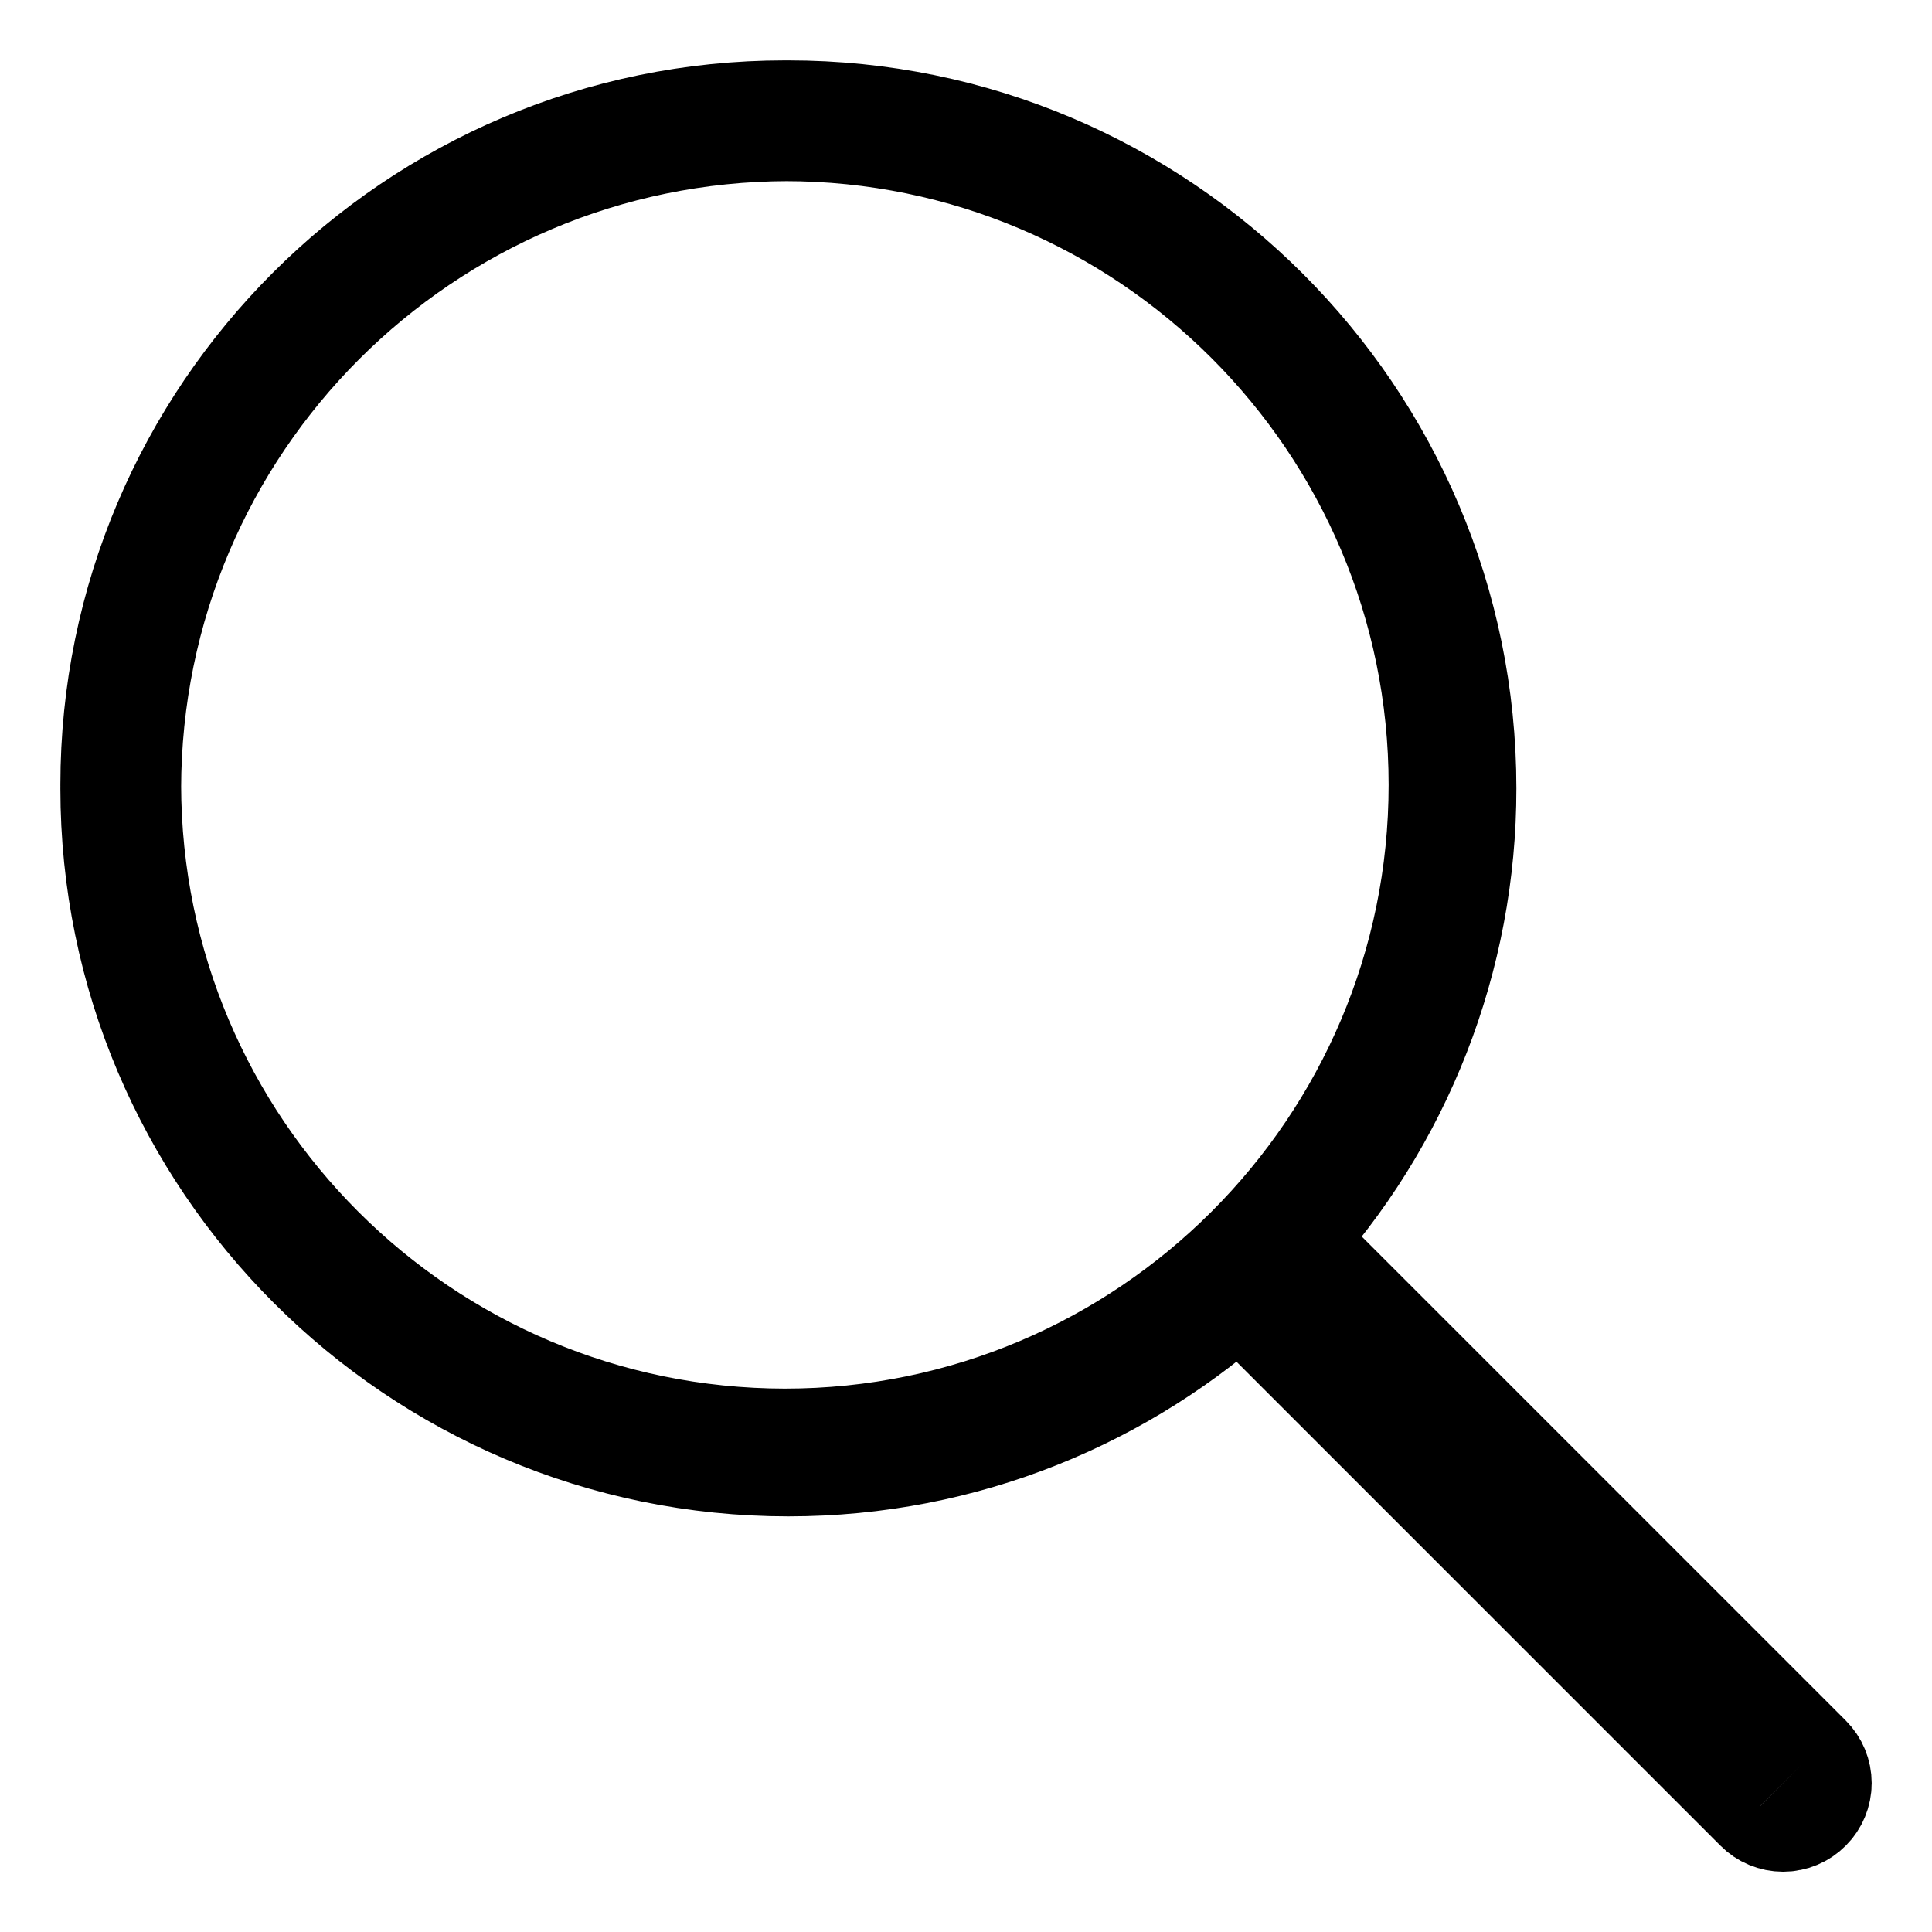
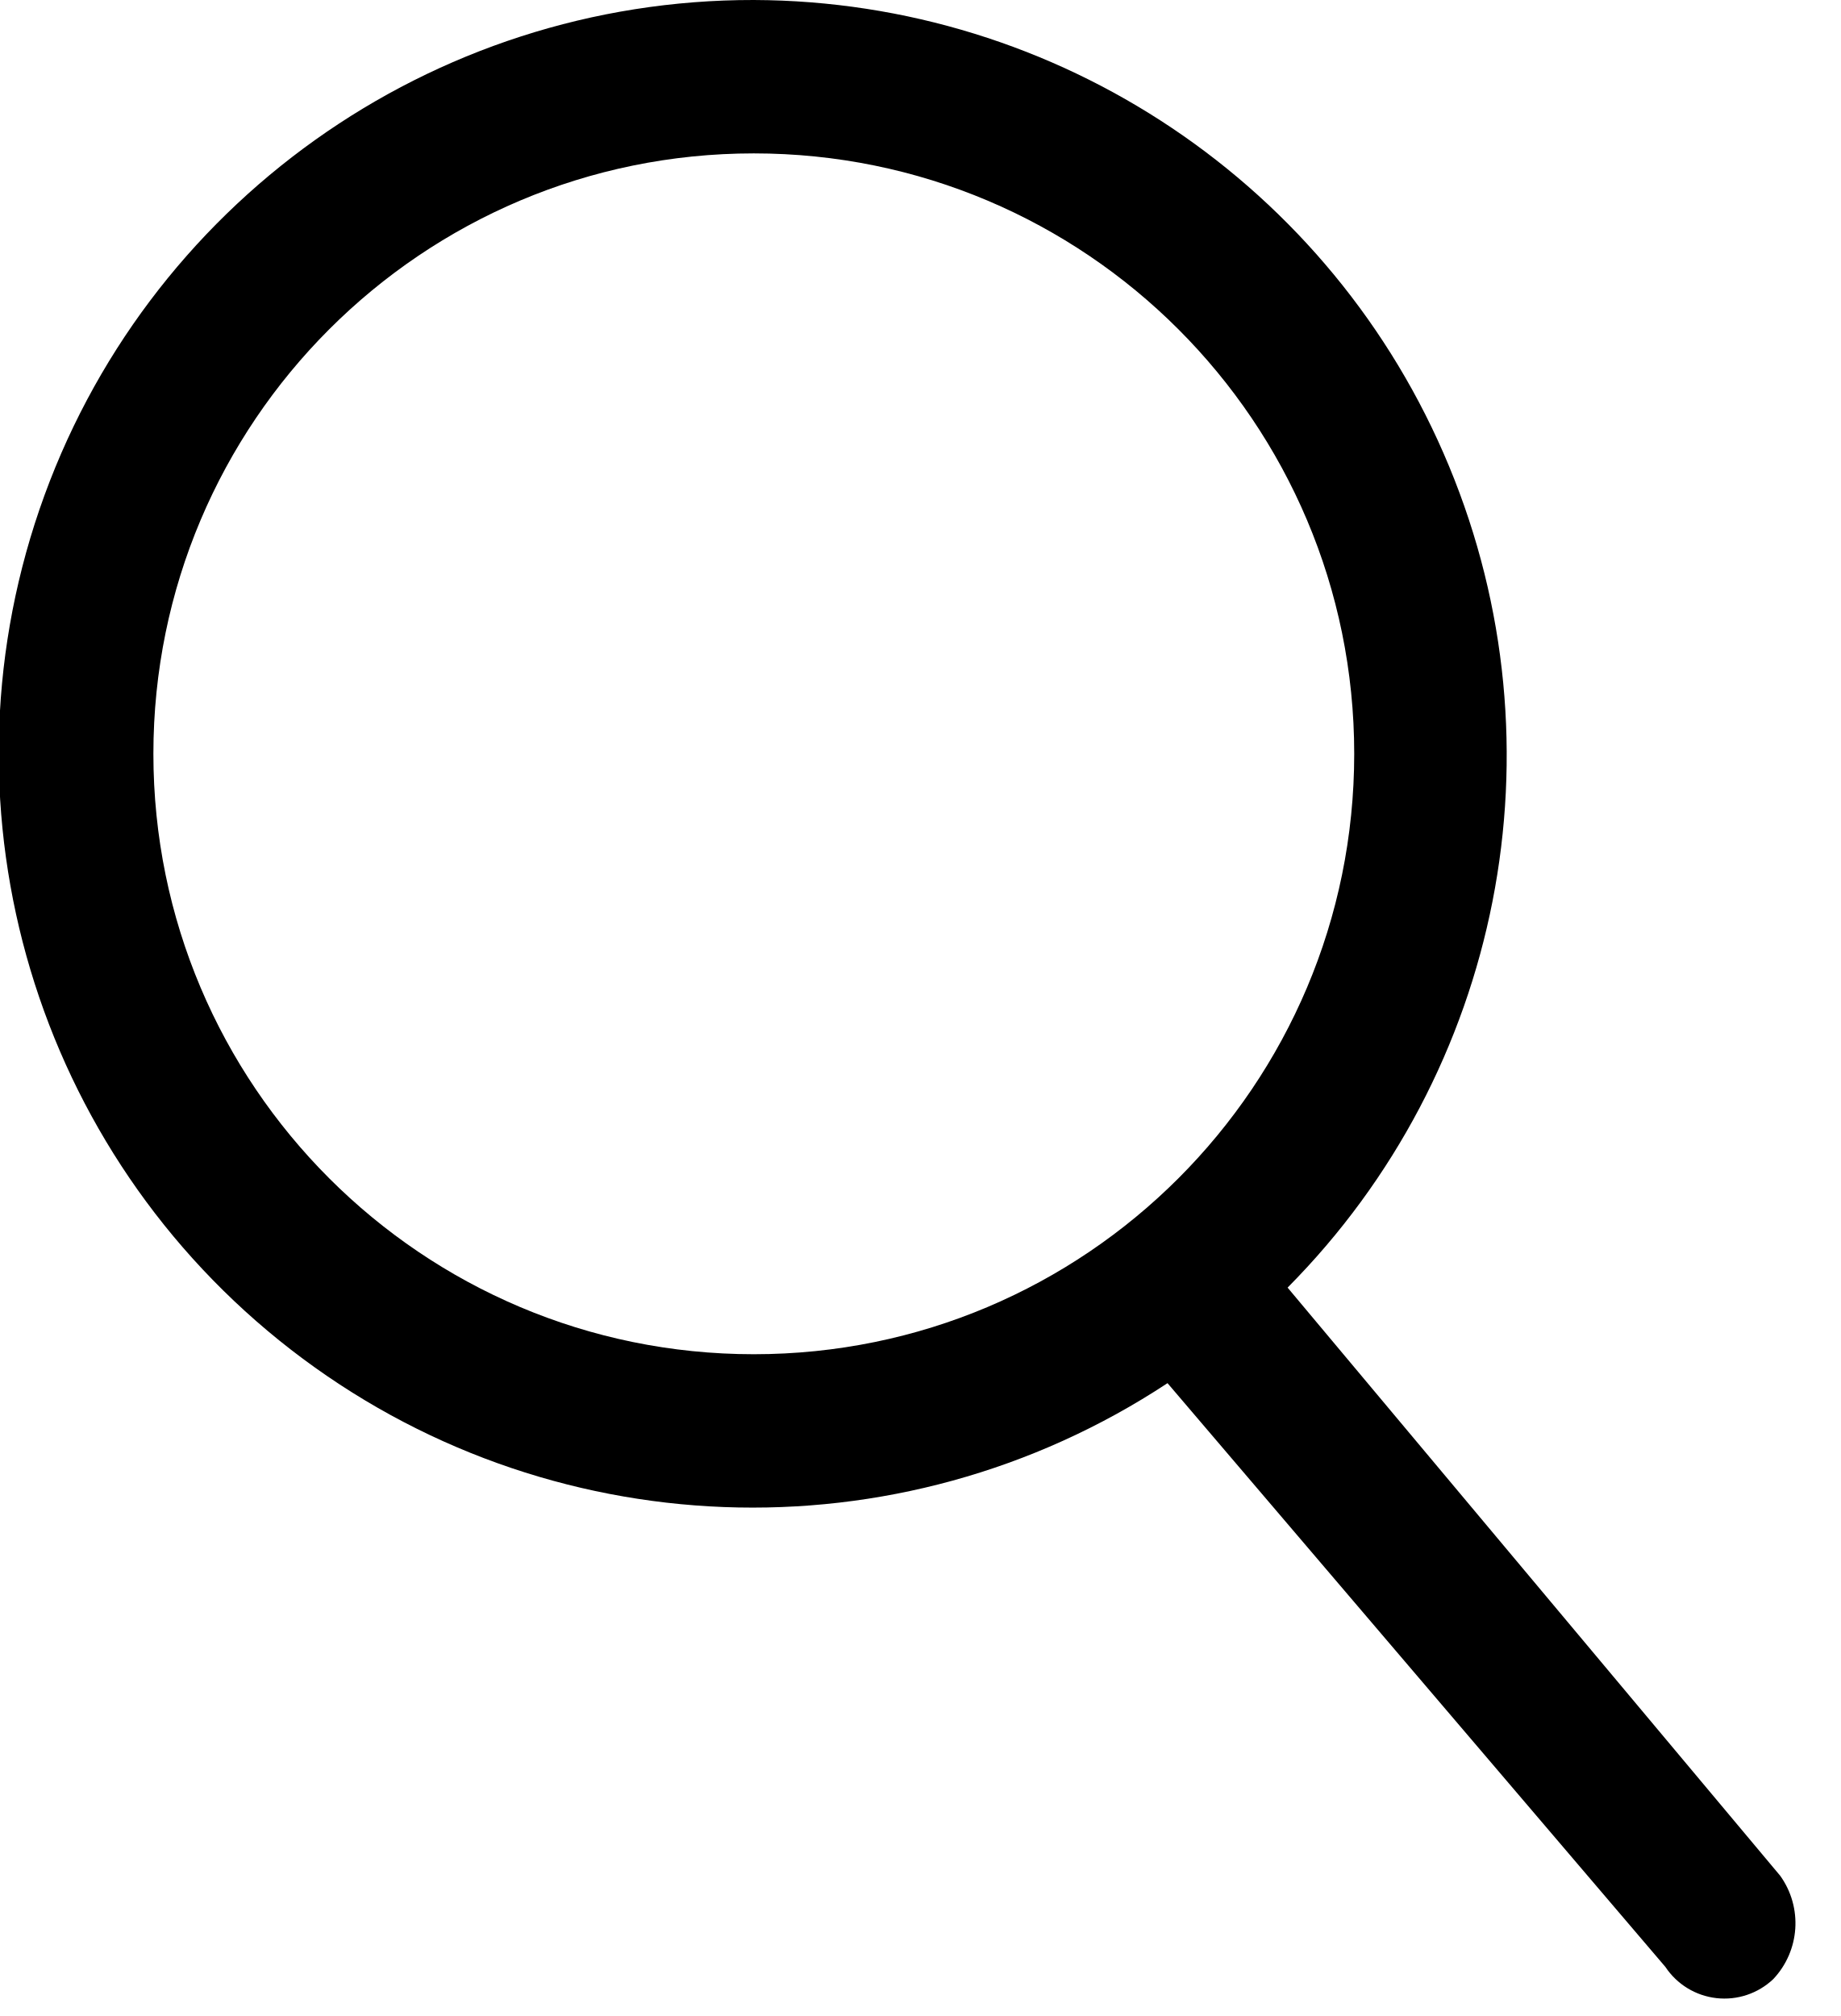
- <svg xmlns="http://www.w3.org/2000/svg" viewBox="0 0 16 16">
-   <path d="M1 6.5C1 3.467 3.467 1 6.5 1S12 3.467 12 6.5 9.533 12 6.5 12A5.506 5.506 0 011 6.5m13.932 8.102l-4.334-4.334a5.507 5.507 0 001.46-3.739C12.058 3.48 9.578 1 6.528 1A5.535 5.535 0 001 6.53c0 3.048 2.48 5.528 5.529 5.528 1.44 0 2.754-.554 3.739-1.46l4.334 4.334a.232.232 0 00.33 0 .233.233 0 000-.33" stroke="#000" fill="none" fill-rule="evenodd" />
+ <svg xmlns="http://www.w3.org/2000/svg" width="21px" height="23px" viewBox="0 0 21 23" version="1.1">
+   <g id="Page-1" stroke="none" stroke-width="1" fill="none" fill-rule="evenodd">
+     <g id="Letter" transform="translate(-306, -134)" fill="#000000">
+       <g id="Search" transform="translate(305, 134)">
+         <g id="Shape">
+           <path d="M21.31,21.4 L15.69,14.69 C18.137,12.223 18.863,8.528 17.532,5.319 C16.202,2.109 13.074,0.012 9.6,-1.09276139e-05 C5.921,-0.006 2.645,2.33 1.451,5.81 C0.258,9.291 1.411,13.145 4.319,15.398 C7.228,17.652 11.248,17.805 14.32,15.78 L20,22.44 C20.132,22.639 20.345,22.769 20.582,22.796 C20.82,22.823 21.056,22.744 21.23,22.58 C21.536,22.256 21.569,21.762 21.31,21.4 Z M2.75,8.6 C2.75,4.817 5.817,1.75 9.6,1.75 C13.383,1.75 16.45,4.817 16.45,8.6 C16.45,12.383 13.383,15.45 9.6,15.45 C5.817,15.45 2.75,12.383 2.75,8.6 L2.75,8.6 Z" fill-rule="nonzero" />
+         </g>
+       </g>
+     </g>
+   </g>
</svg>
